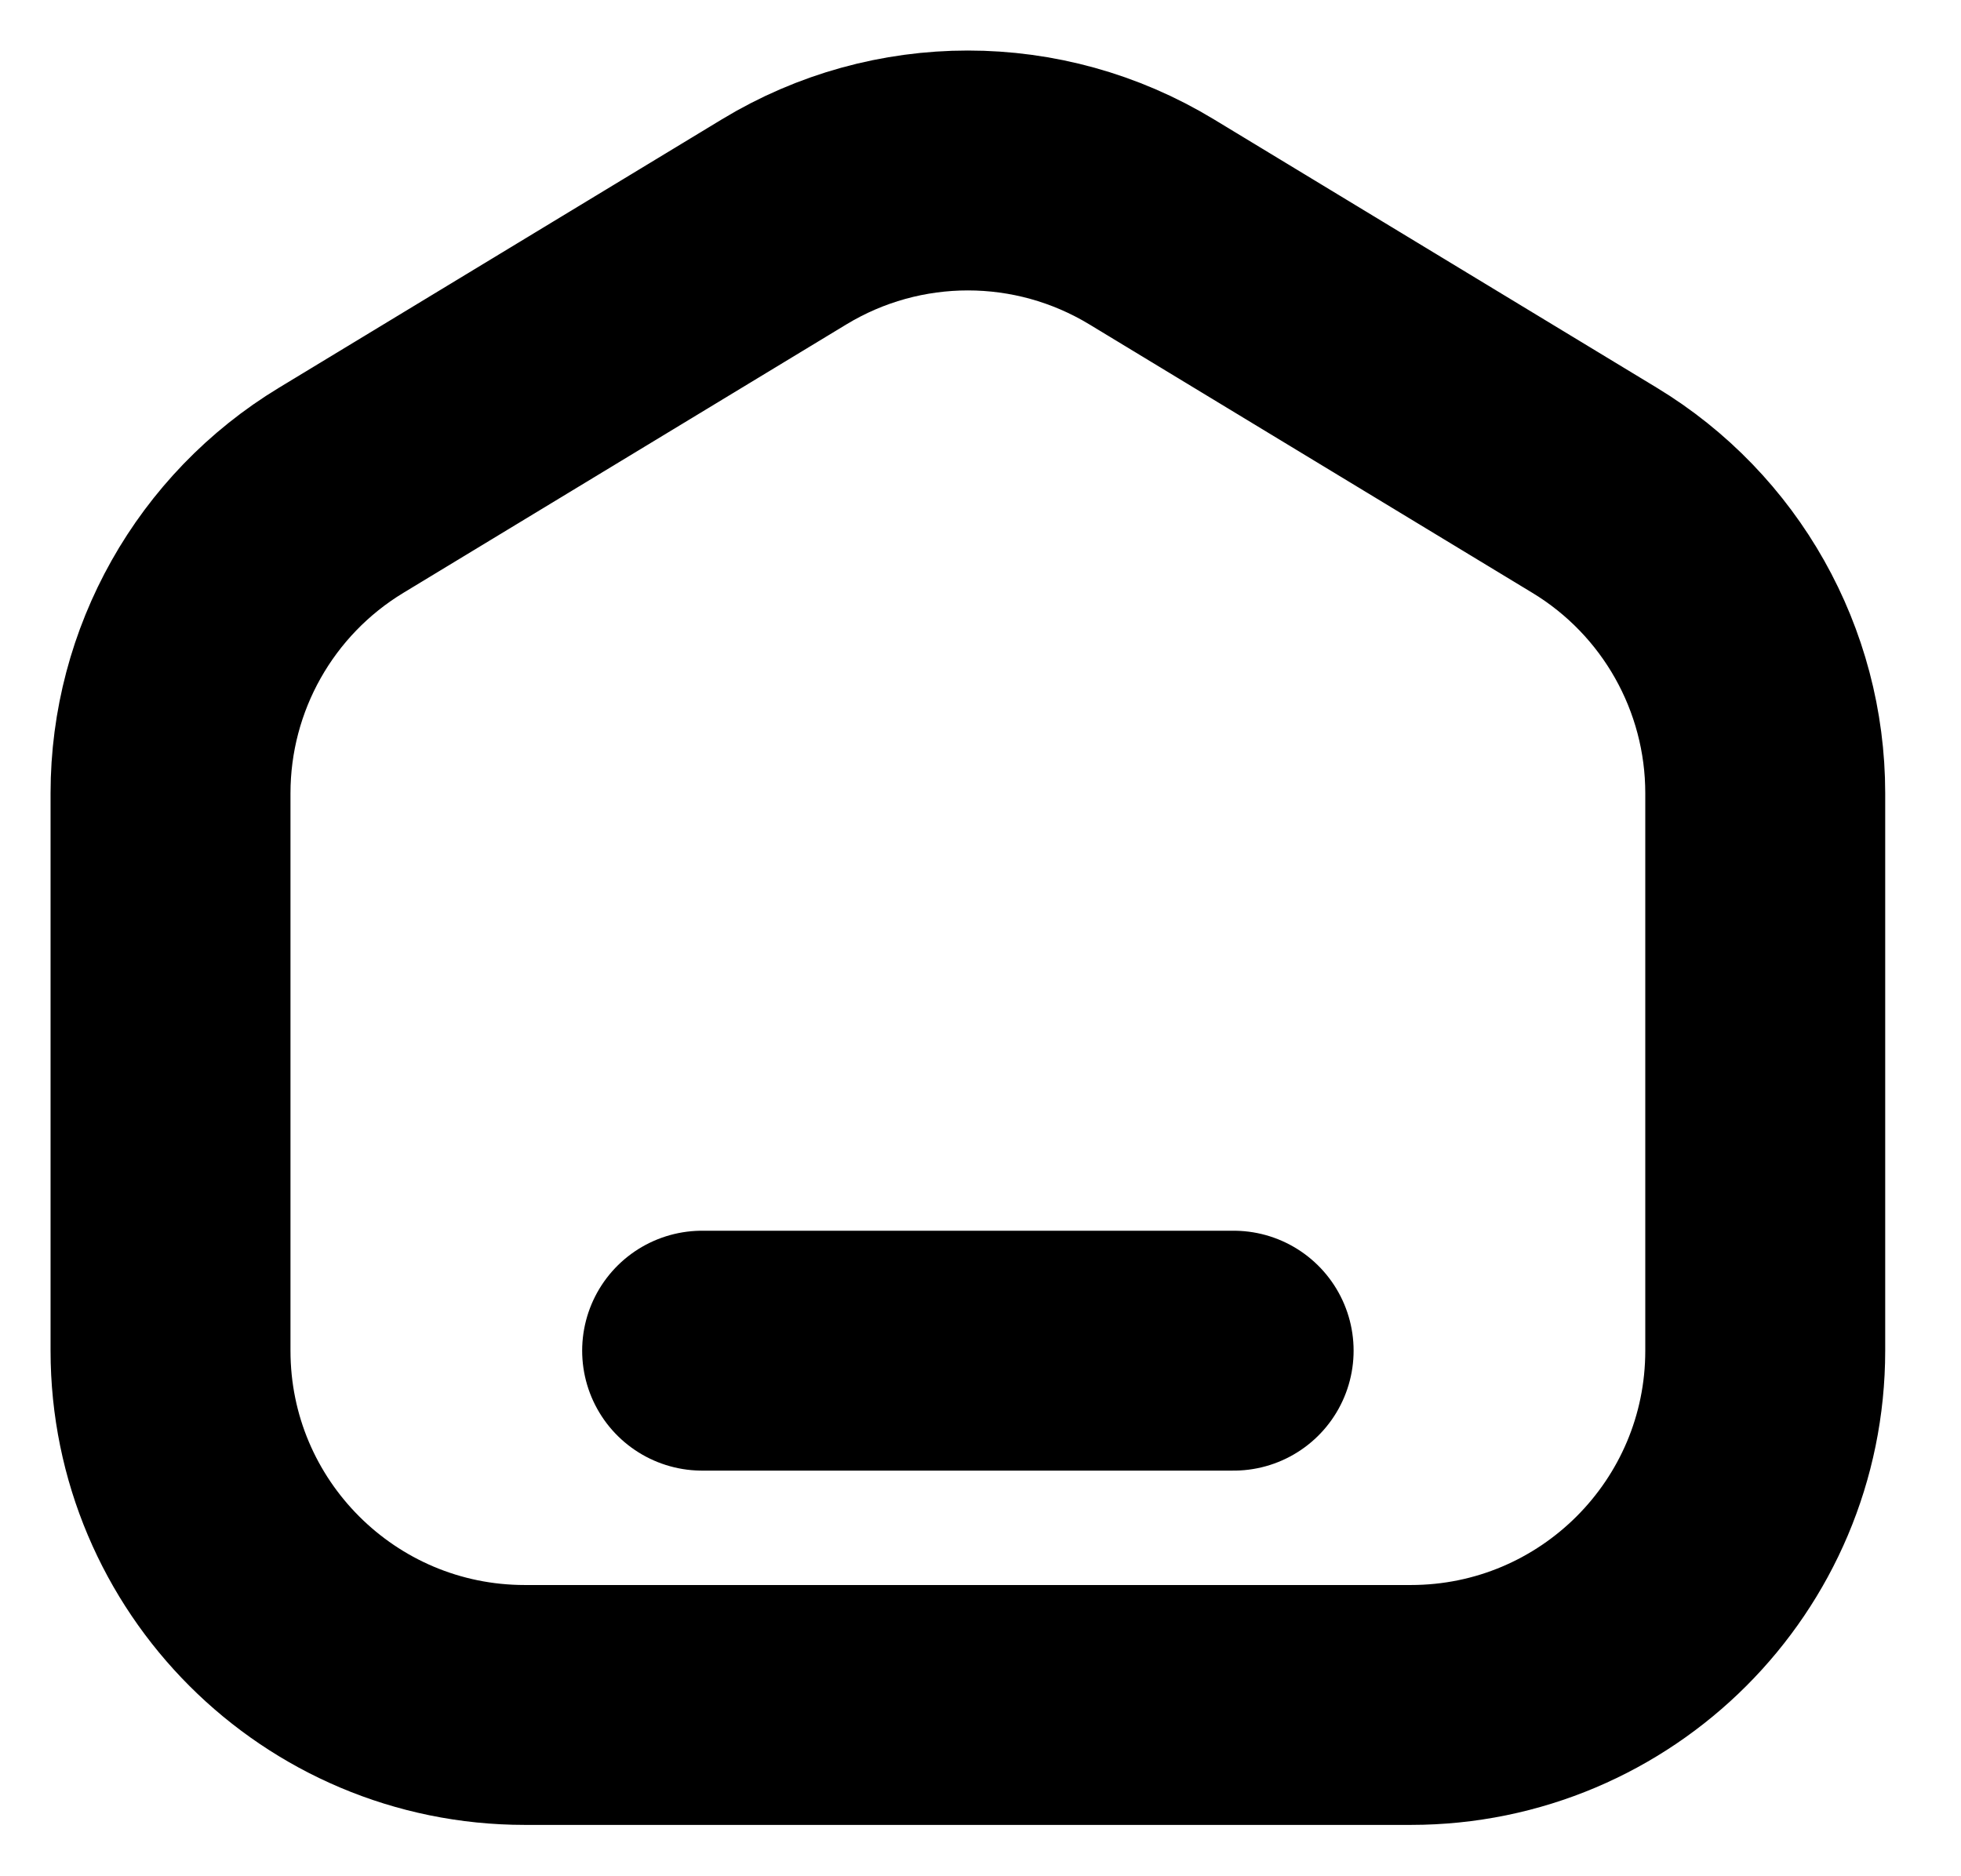
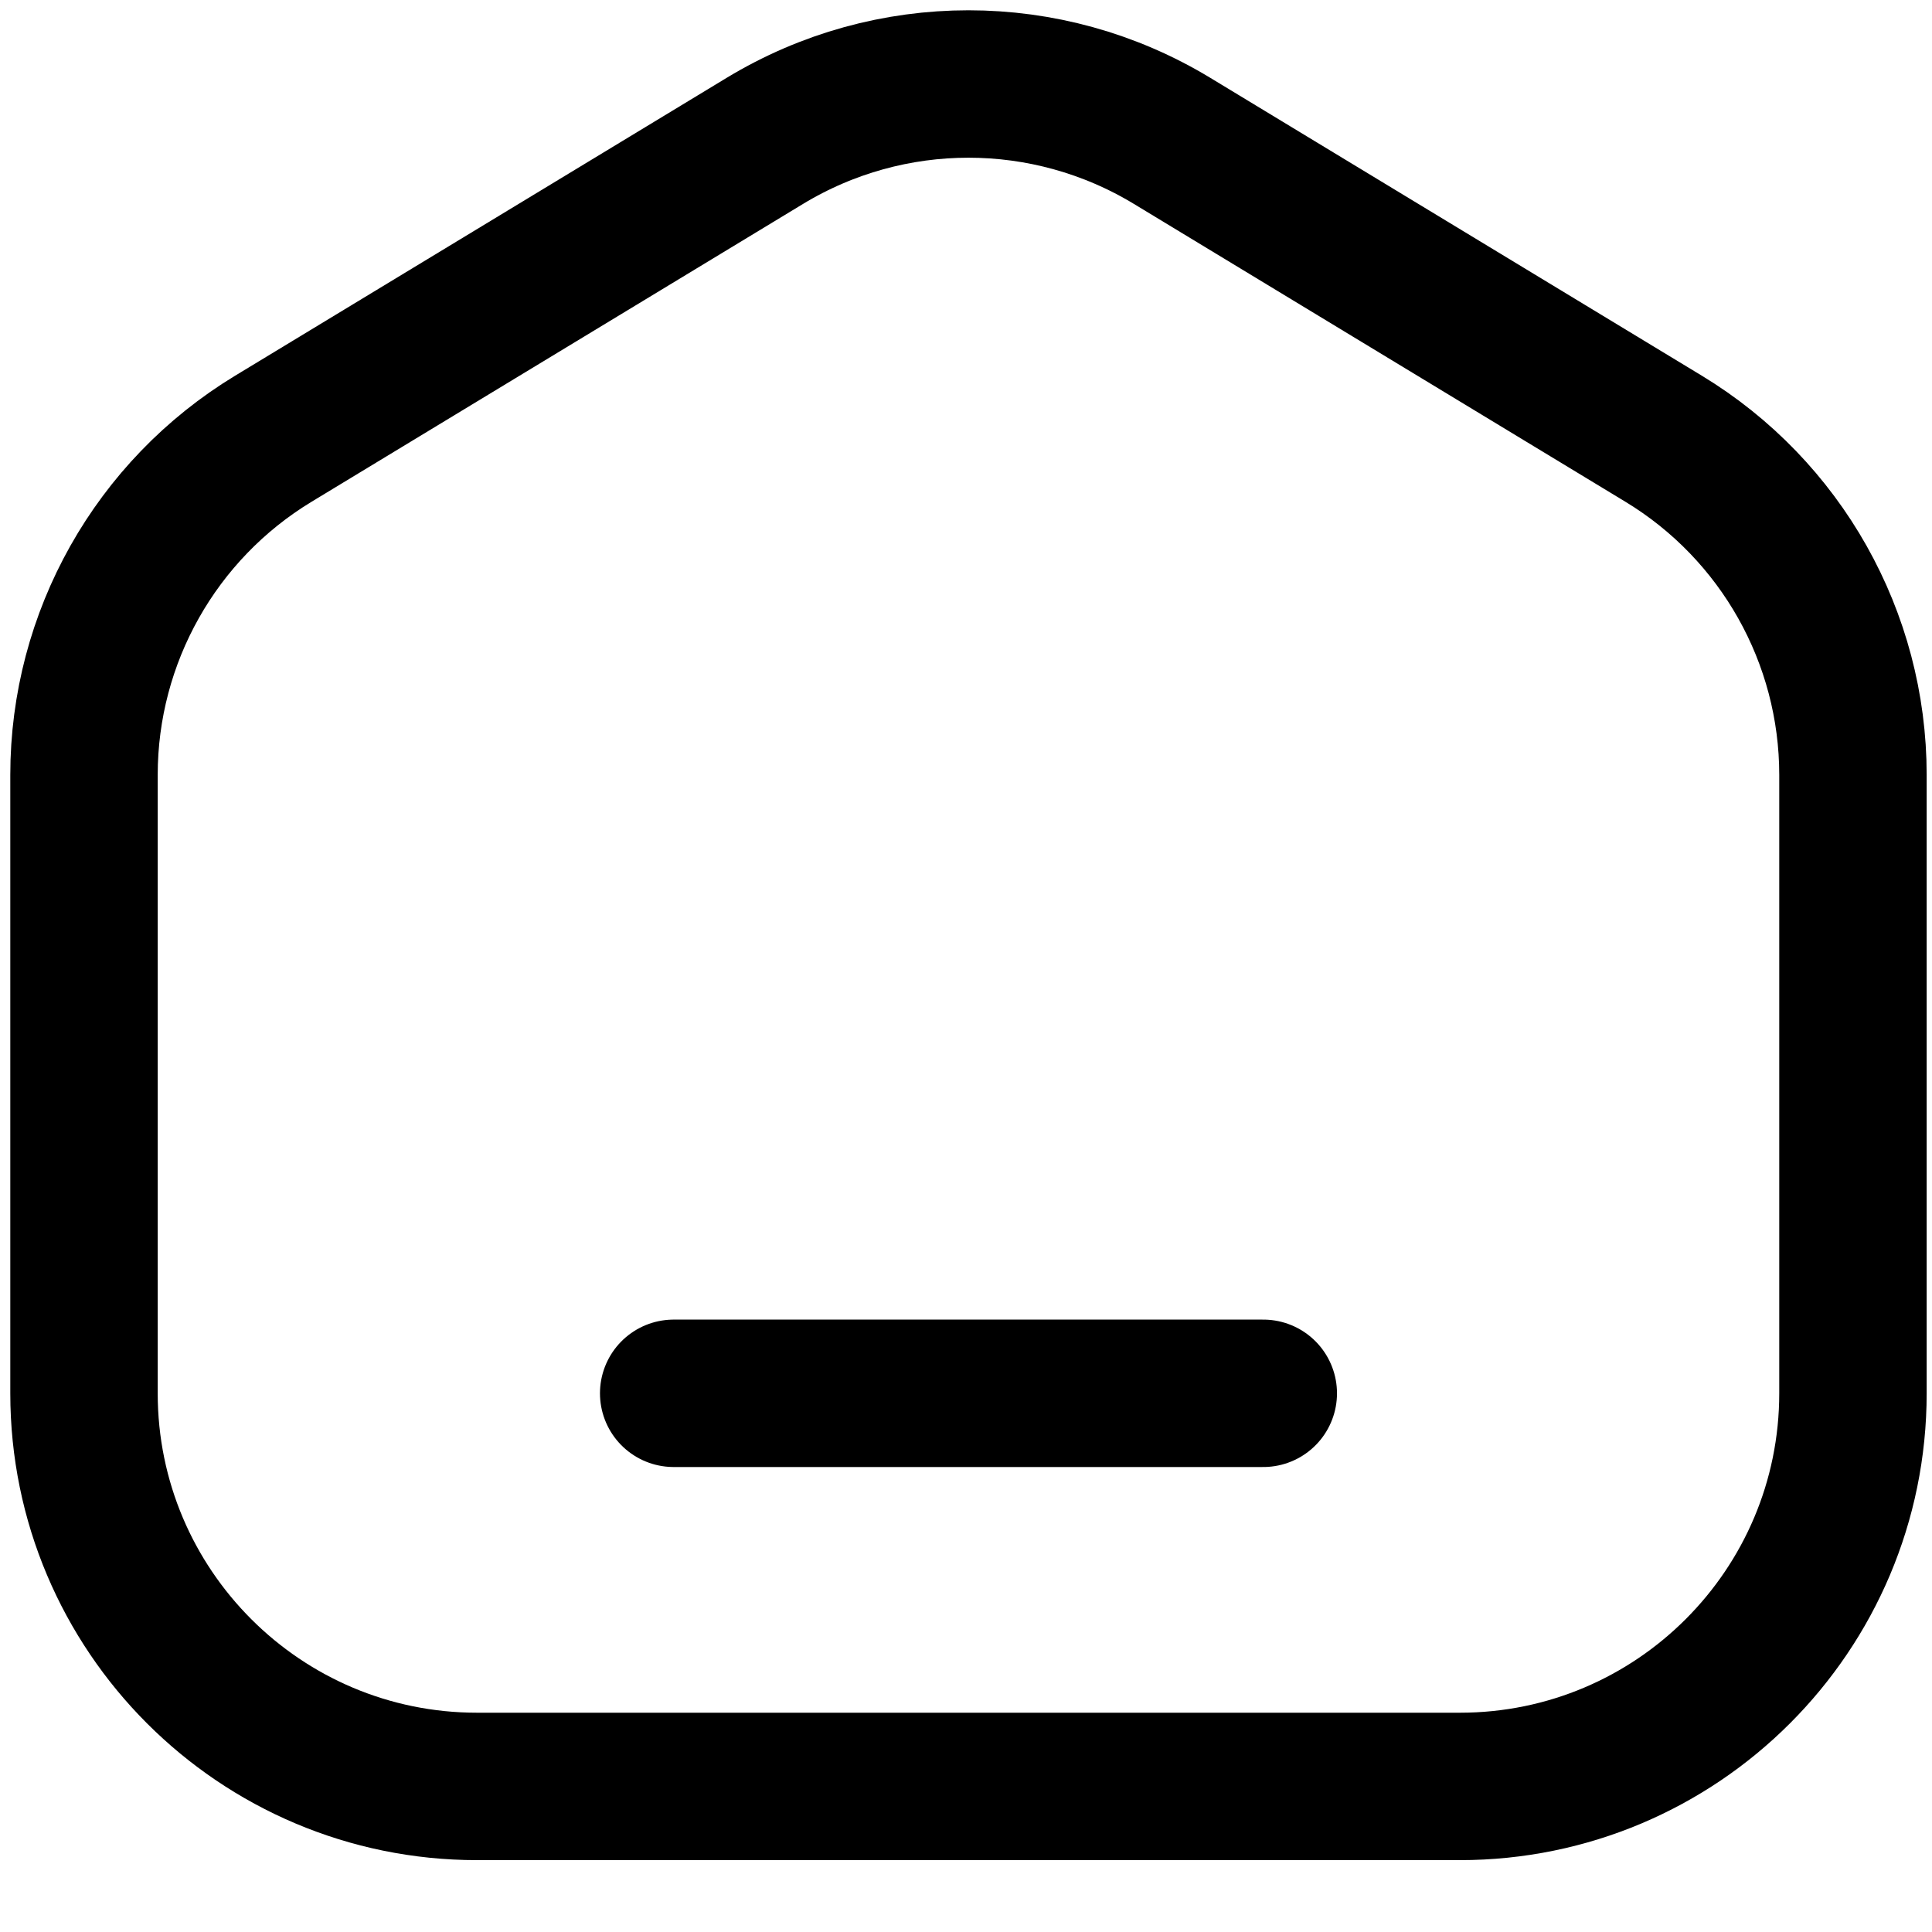
- <svg xmlns="http://www.w3.org/2000/svg" width="23" height="22" viewBox="0 0 23 22" fill="none">
-   <path d="M16.547 20H6.156C3.861 20 2 18.139 2 15.844V9.305C2 7.852 2.759 6.504 4.002 5.751L9.198 2.602C10.522 1.799 12.182 1.799 13.506 2.602L18.702 5.751C19.945 6.504 20.704 7.852 20.704 9.305V15.844C20.704 18.139 18.843 20 16.547 20Z" stroke="black" stroke-width="2.814" stroke-linecap="round" stroke-linejoin="round" />
-   <path d="M8.235 15.844H14.469" stroke="black" stroke-width="2.814" stroke-linecap="round" stroke-linejoin="round" />
+ <svg xmlns="http://www.w3.org/2000/svg" width="23" height="23" viewBox="0 0 23 23" fill="none">
+   <path d="M17.379 21.267H5.68C3.095 21.267 1 19.171 1 16.587V9.225C1 7.589 1.855 6.071 3.254 5.223L9.104 1.678C10.595 0.774 12.464 0.774 13.955 1.678L19.805 5.223C21.204 6.071 22.059 7.589 22.059 9.225V16.587C22.059 19.171 19.964 21.267 17.379 21.267Z" stroke="black" stroke-width="1.755" stroke-linecap="round" stroke-linejoin="round" />
+   <path d="M8.02 16.587H15.039" stroke="black" stroke-width="1.755" stroke-linecap="round" stroke-linejoin="round" />
</svg>
